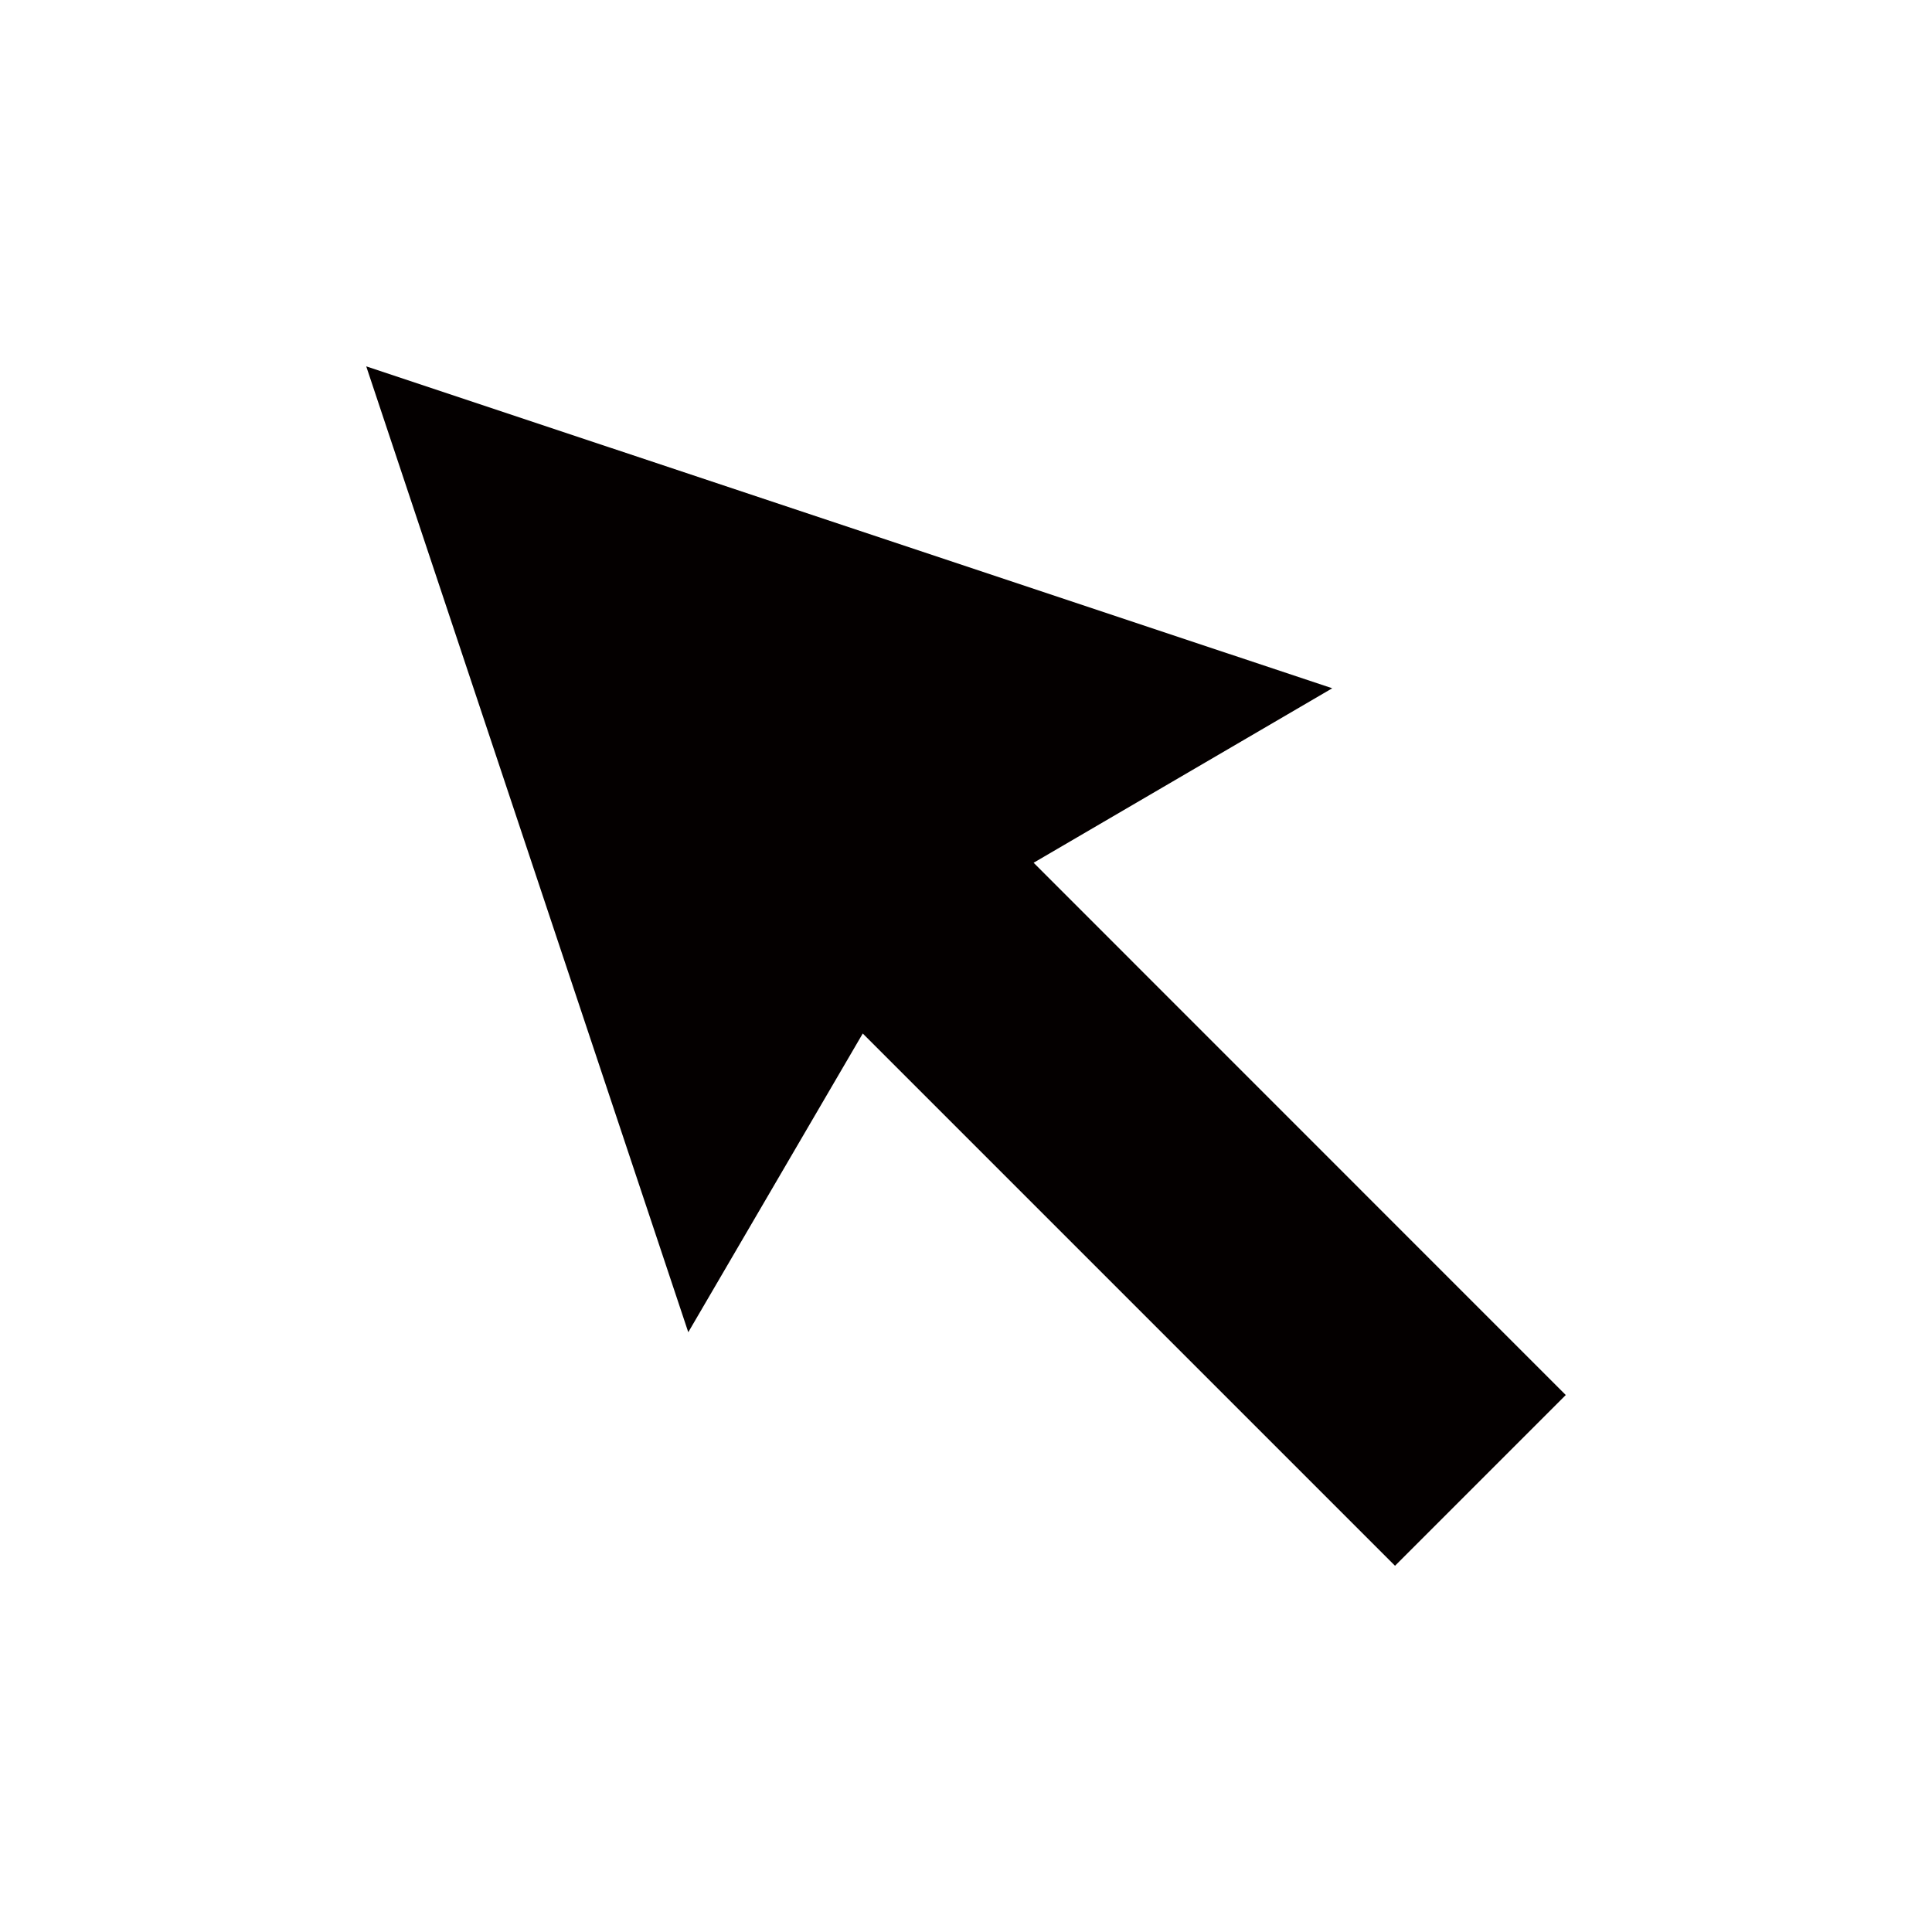
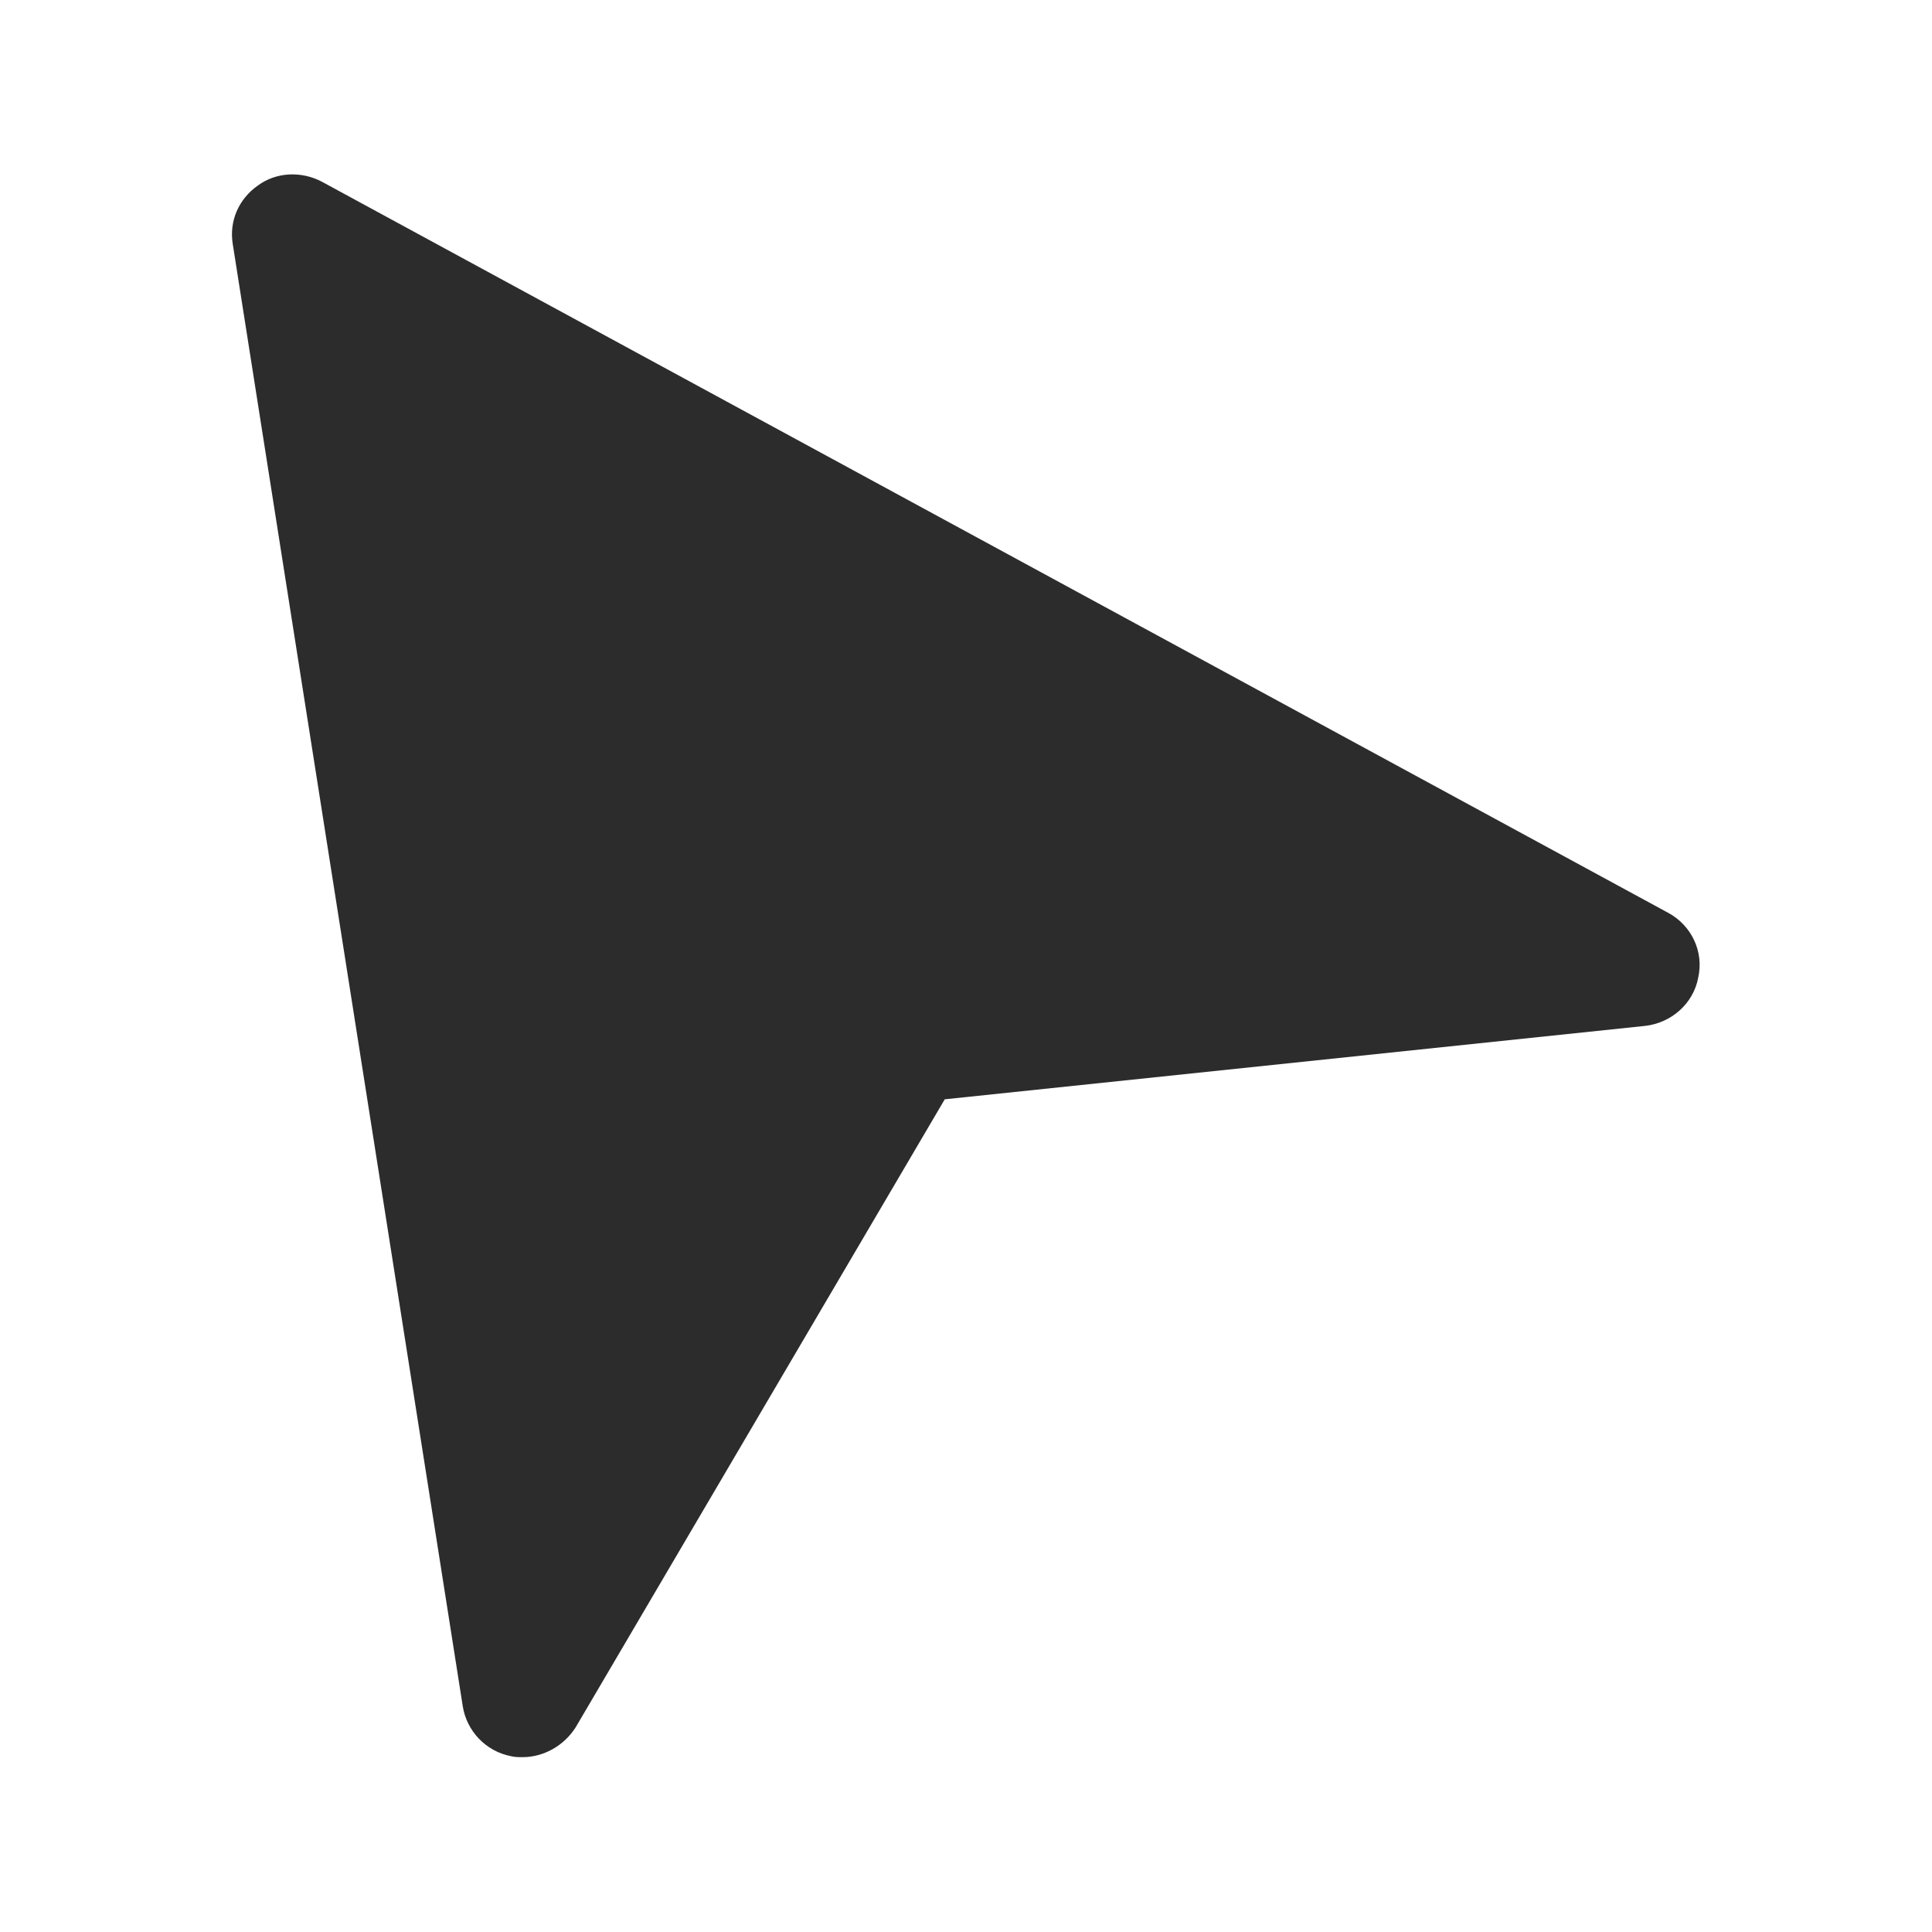
- <svg xmlns="http://www.w3.org/2000/svg" t="1762241325381" class="icon" viewBox="0 0 1024 1024" version="1.1" p-id="22168" width="24" height="24">
-   <path d="M829.888 739.392L547.84 457.28 706.112 364.8l-512-170.624L364.8 706.112l92.48-158.336 282.112 282.112z" fill="#040000" p-id="22169" />
+ <svg xmlns="http://www.w3.org/2000/svg" t="1763447273811" class="icon" viewBox="0 0 1024 1024" version="1.1" p-id="4592" width="200" height="200">
+   <path d="M276.992 931.328c-2.048 0-4.096 0-6.144-0.512-13.312-2.56-23.552-13.312-25.6-26.624L123.392 129.536c-2.048-12.288 3.072-24.064 13.312-31.232 9.728-7.168 23.04-7.68 33.792-2.048l713.728 387.584c12.288 6.656 18.944 20.48 15.872 34.304-2.56 13.824-14.336 24.064-28.16 25.6l-371.2 38.912-195.584 332.8c-6.144 9.728-16.896 15.872-28.16 15.872z" fill="#2c2c2c" p-id="4593" />
</svg>
